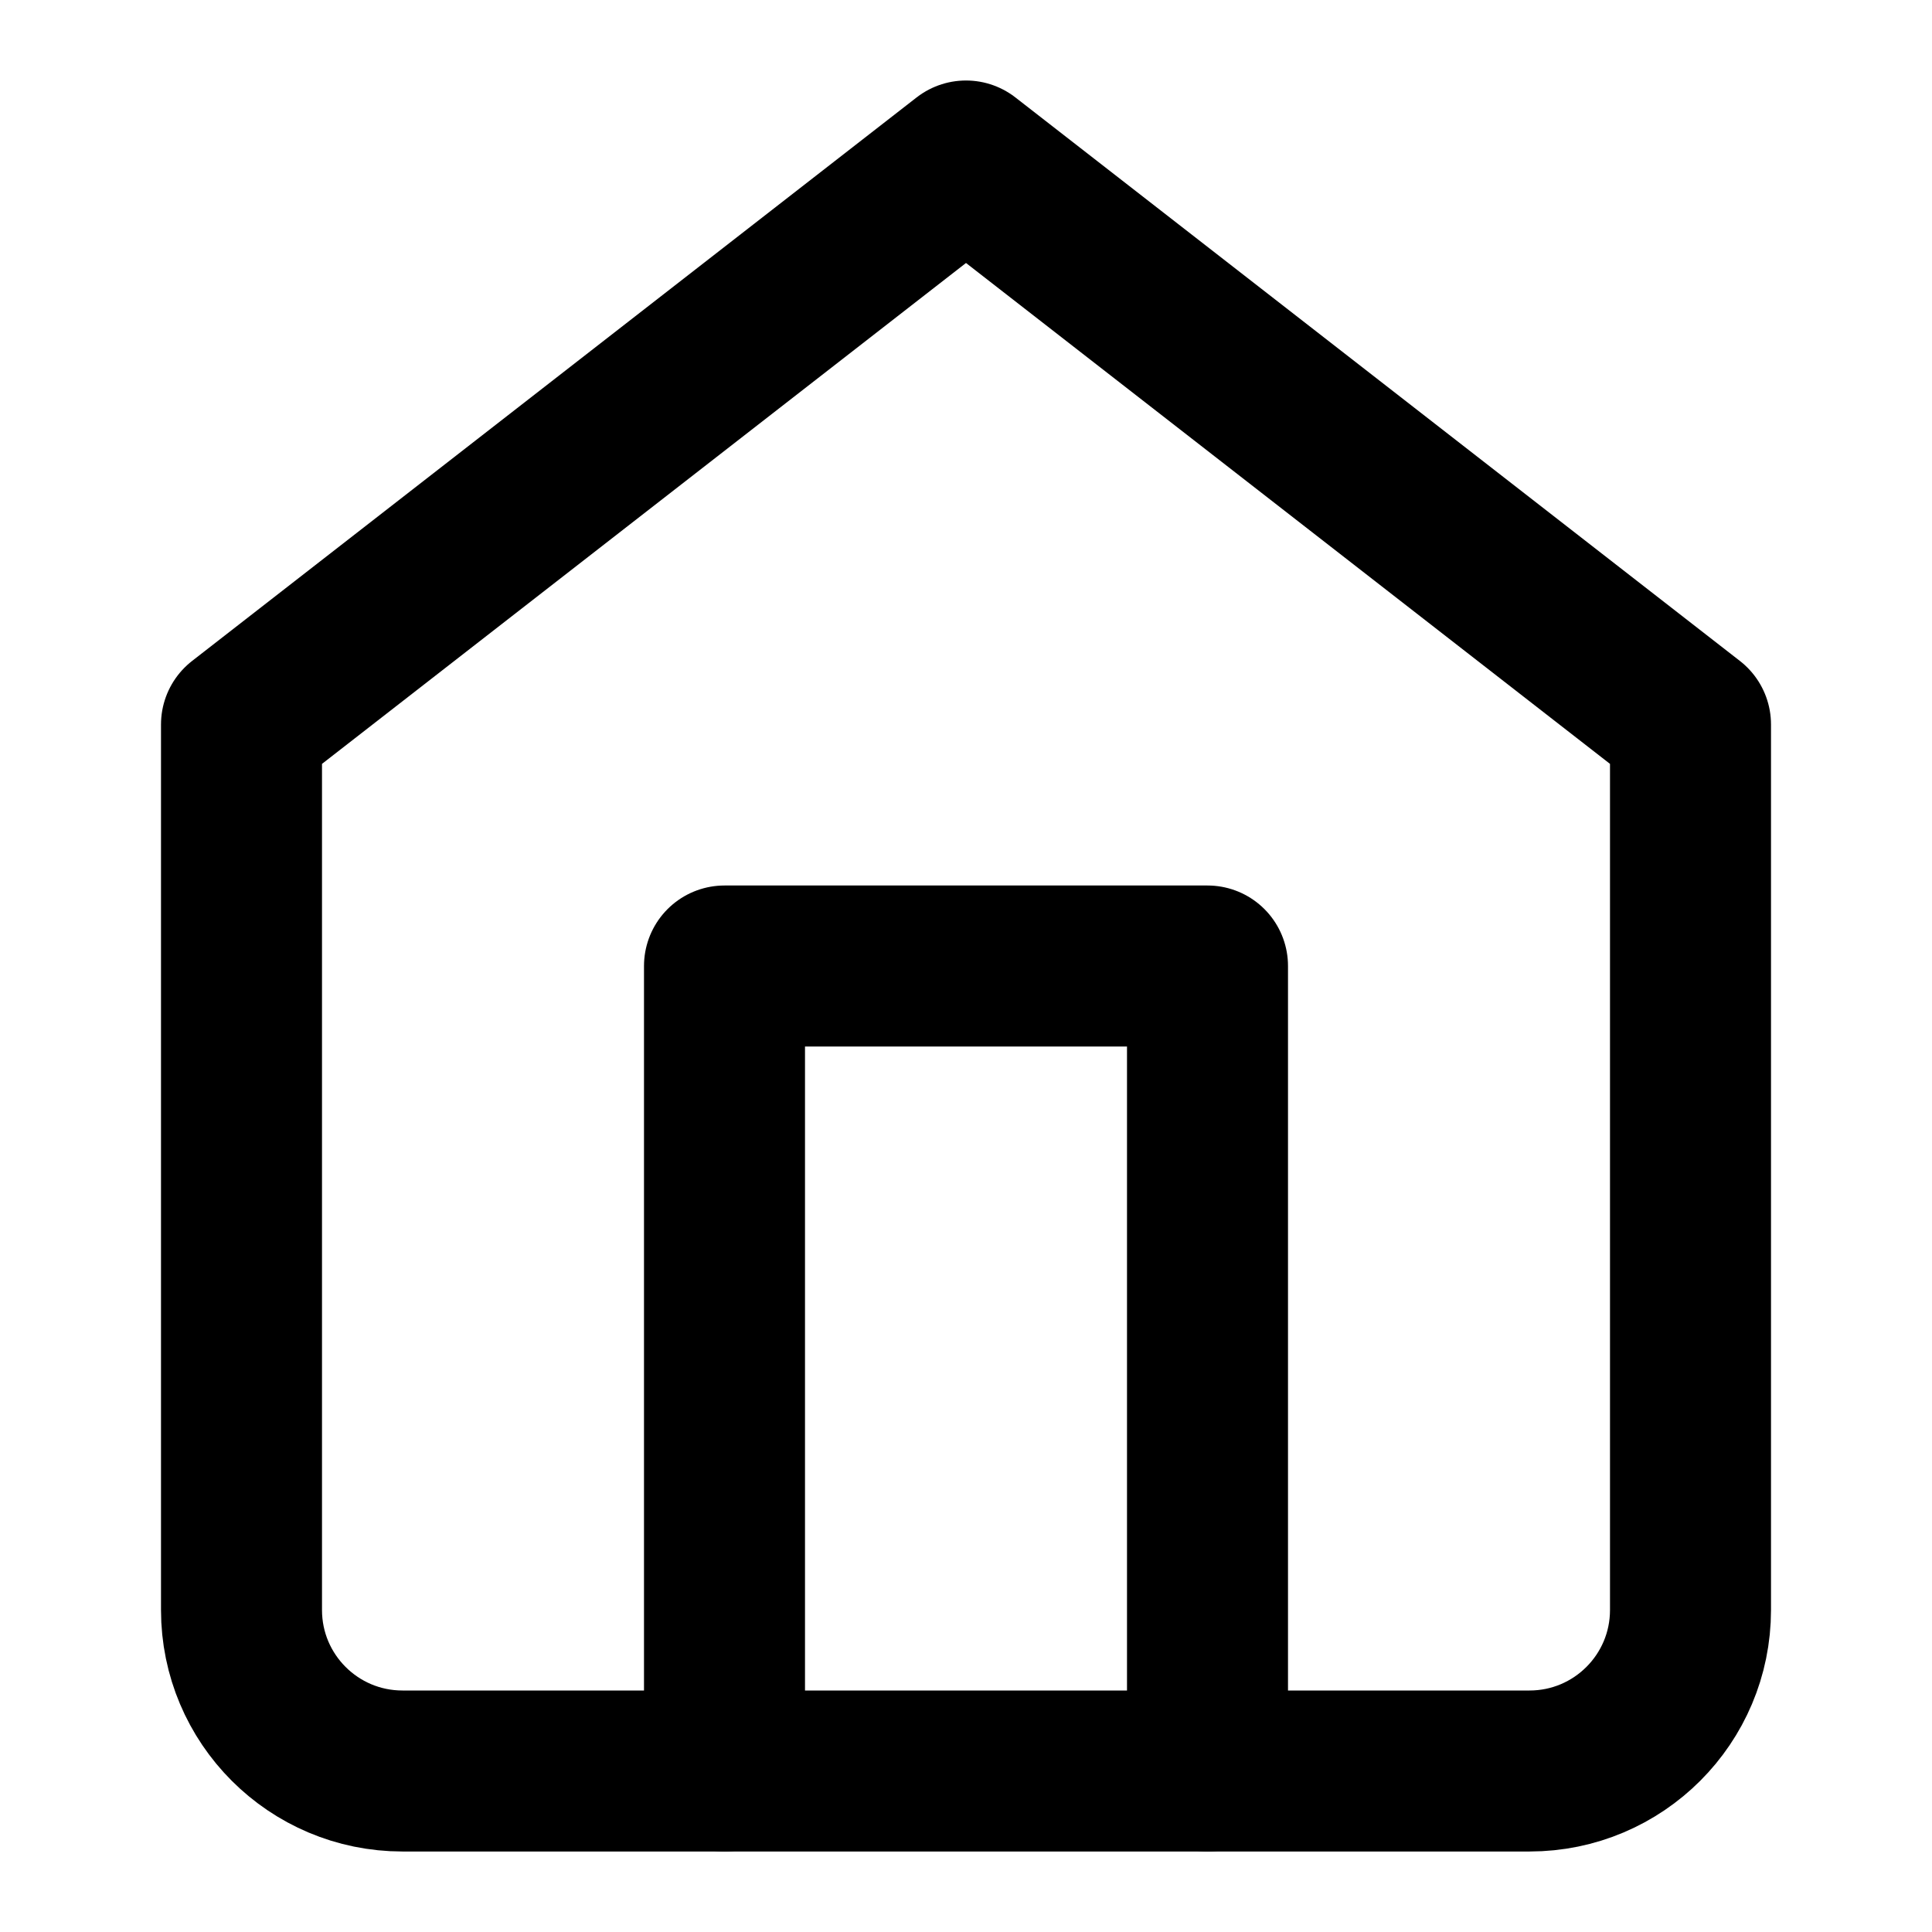
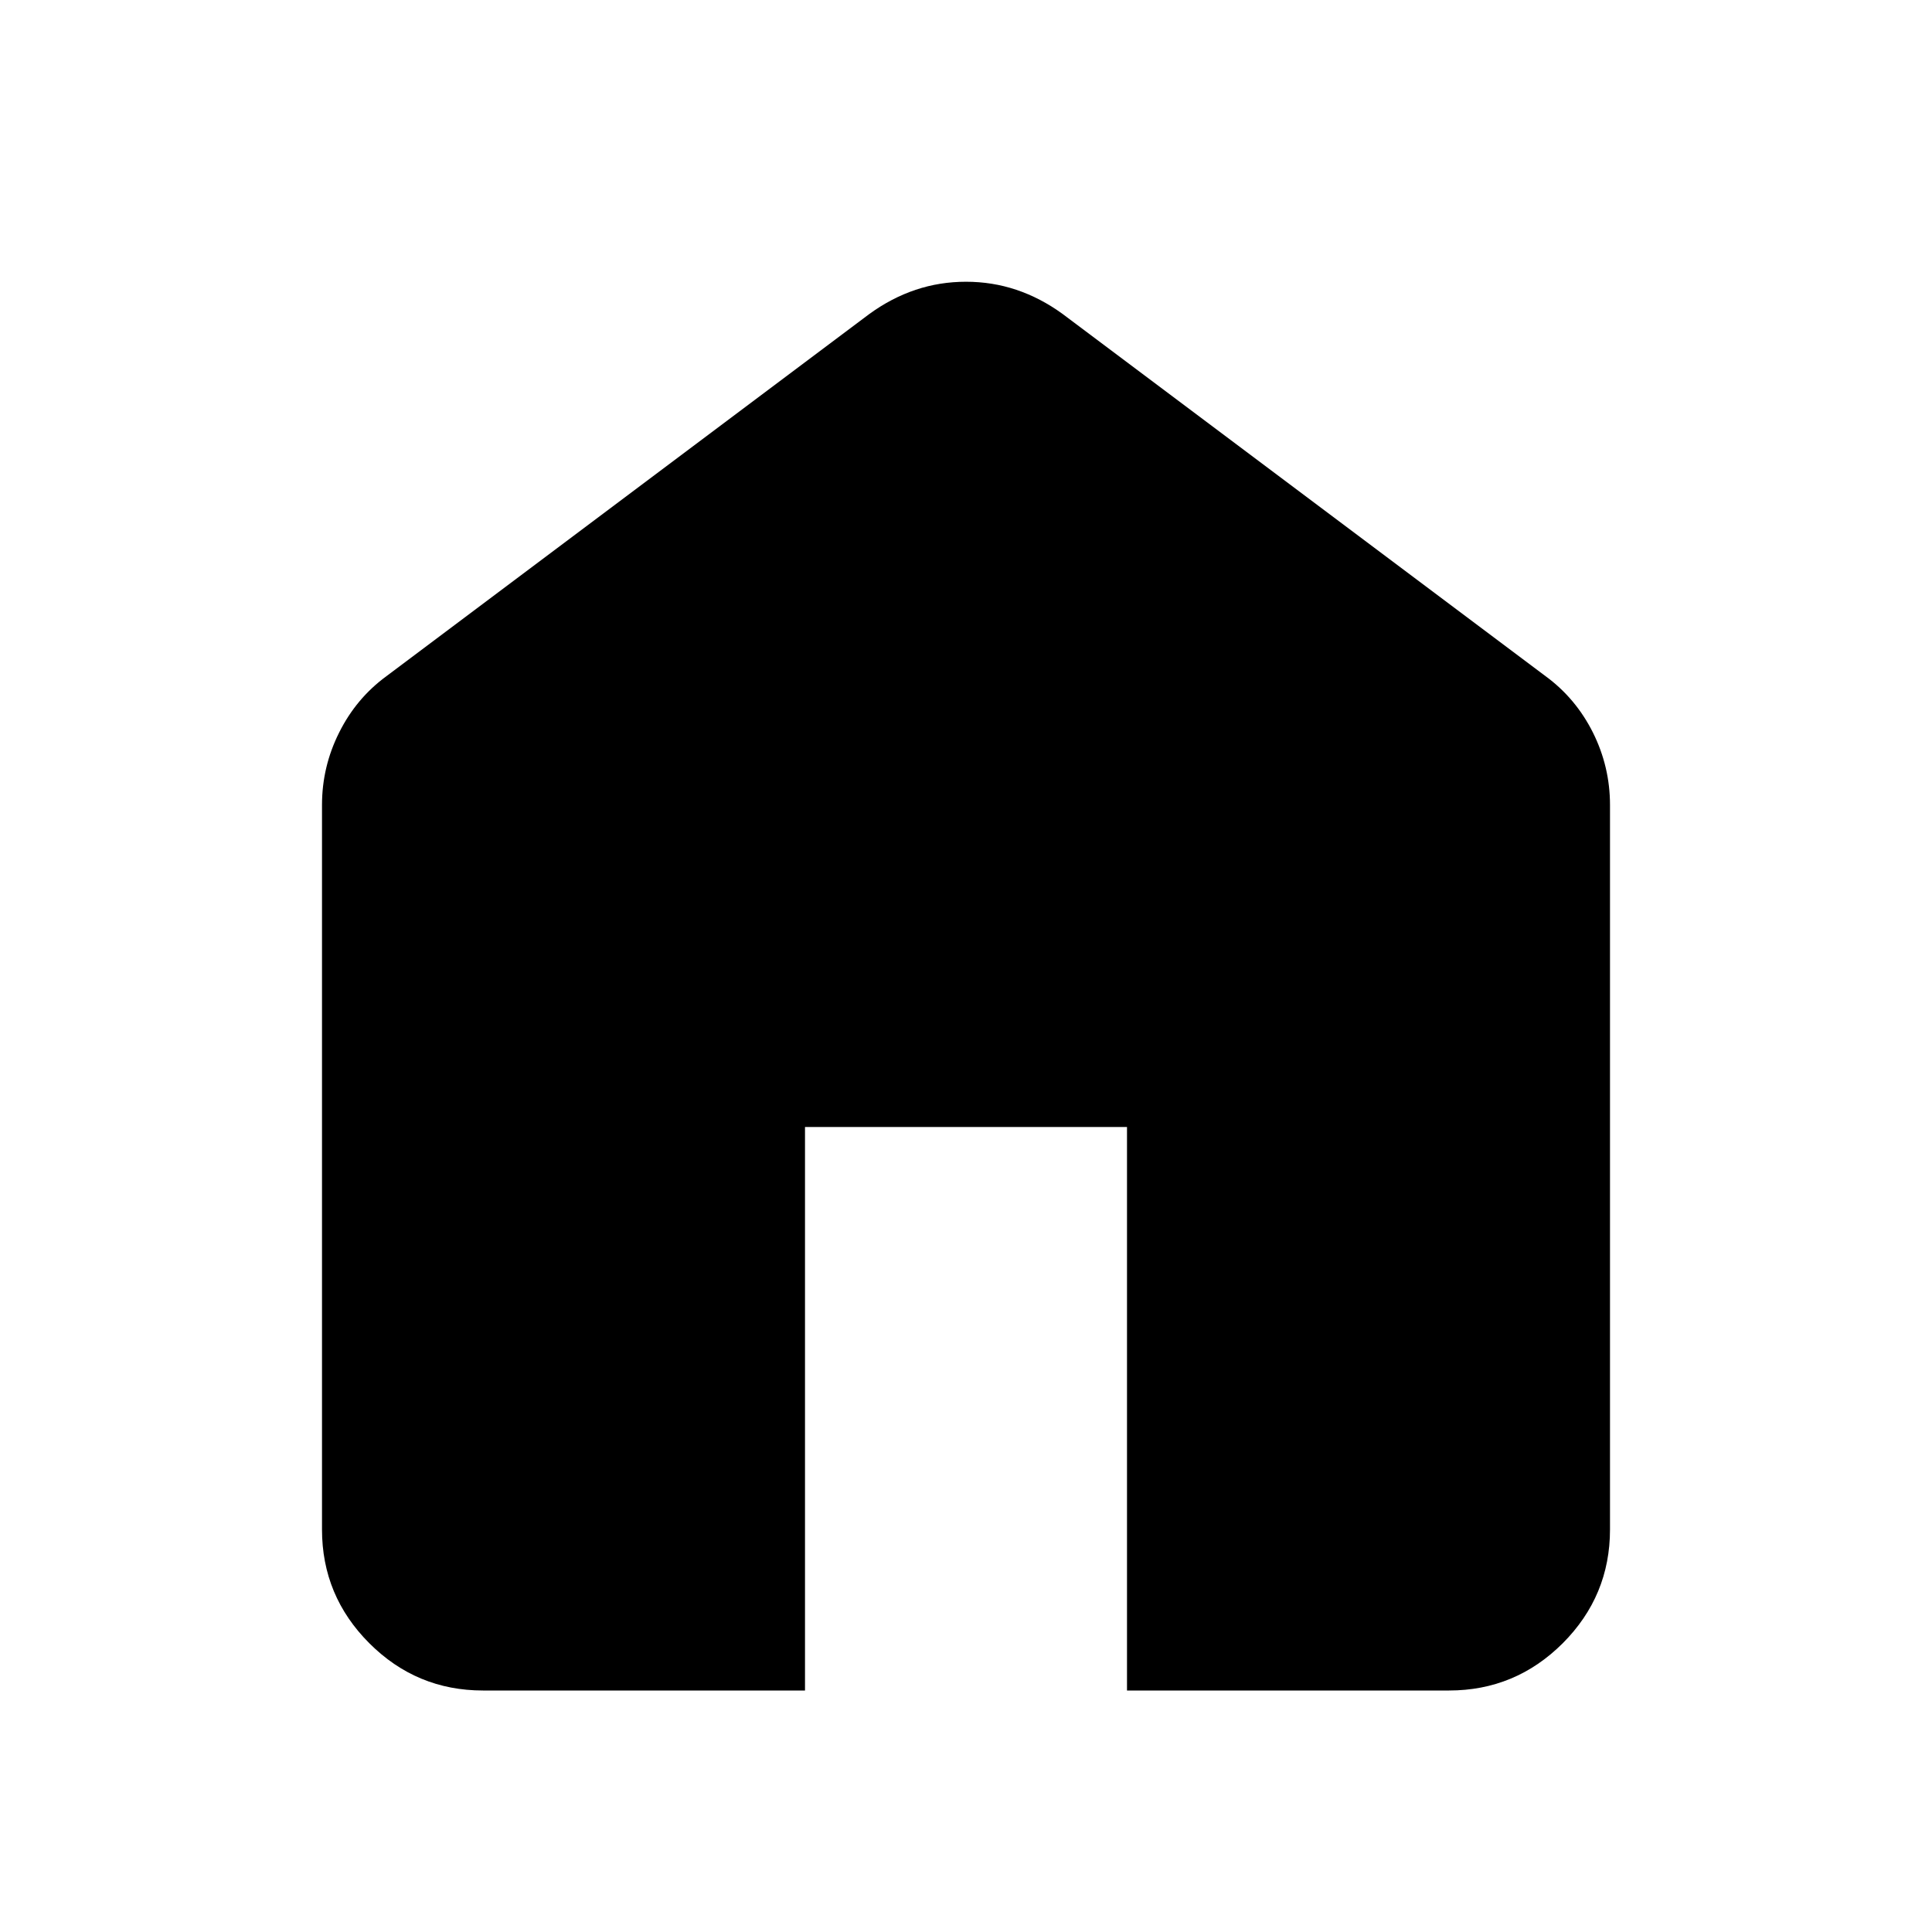
- <svg xmlns="http://www.w3.org/2000/svg" width="24" height="24" viewBox="0 0 24 24" fill="none" stroke="currentColor" stroke-width="2" stroke-linecap="round" stroke-linejoin="round" class="feather feather-home">
-   <path d="M3 9l9-7 9 7v11a2 2 0 0 1-2 2H5a2 2 0 0 1-2-2z" />
-   <polyline points="9 22 9 12 15 12 15 22" />
+ <svg xmlns="http://www.w3.org/2000/svg" width="24" height="24" viewBox="0 0 24 24" fill="currentColor">
+   <g clip-path="url(#clip0_1113_6831)">
+     <path d="M6 21C5.45 21 4.979 20.804 4.588 20.413C4.196 20.021 4 19.55 4 19V10C4 9.683 4.071 9.383 4.213 9.1C4.354 8.817 4.55 8.583 4.8 8.4L10.8 3.9C10.983 3.767 11.175 3.667 11.375 3.6C11.575 3.533 11.783 3.5 12 3.5C12.217 3.5 12.425 3.533 12.625 3.6C12.825 3.667 13.017 3.767 13.2 3.9L19.2 8.4C19.45 8.583 19.646 8.817 19.788 9.1C19.929 9.383 20 9.683 20 10V19C20 19.55 19.804 20.021 19.413 20.413C19.021 20.804 18.55 21 18 21H14V14H10V21H6Z" />
+   </g>
+   <defs>
+     <clipPath id="clip0_1113_6831">
+       <rect width="24" height="24" />
+     </clipPath>
+   </defs>
</svg>
